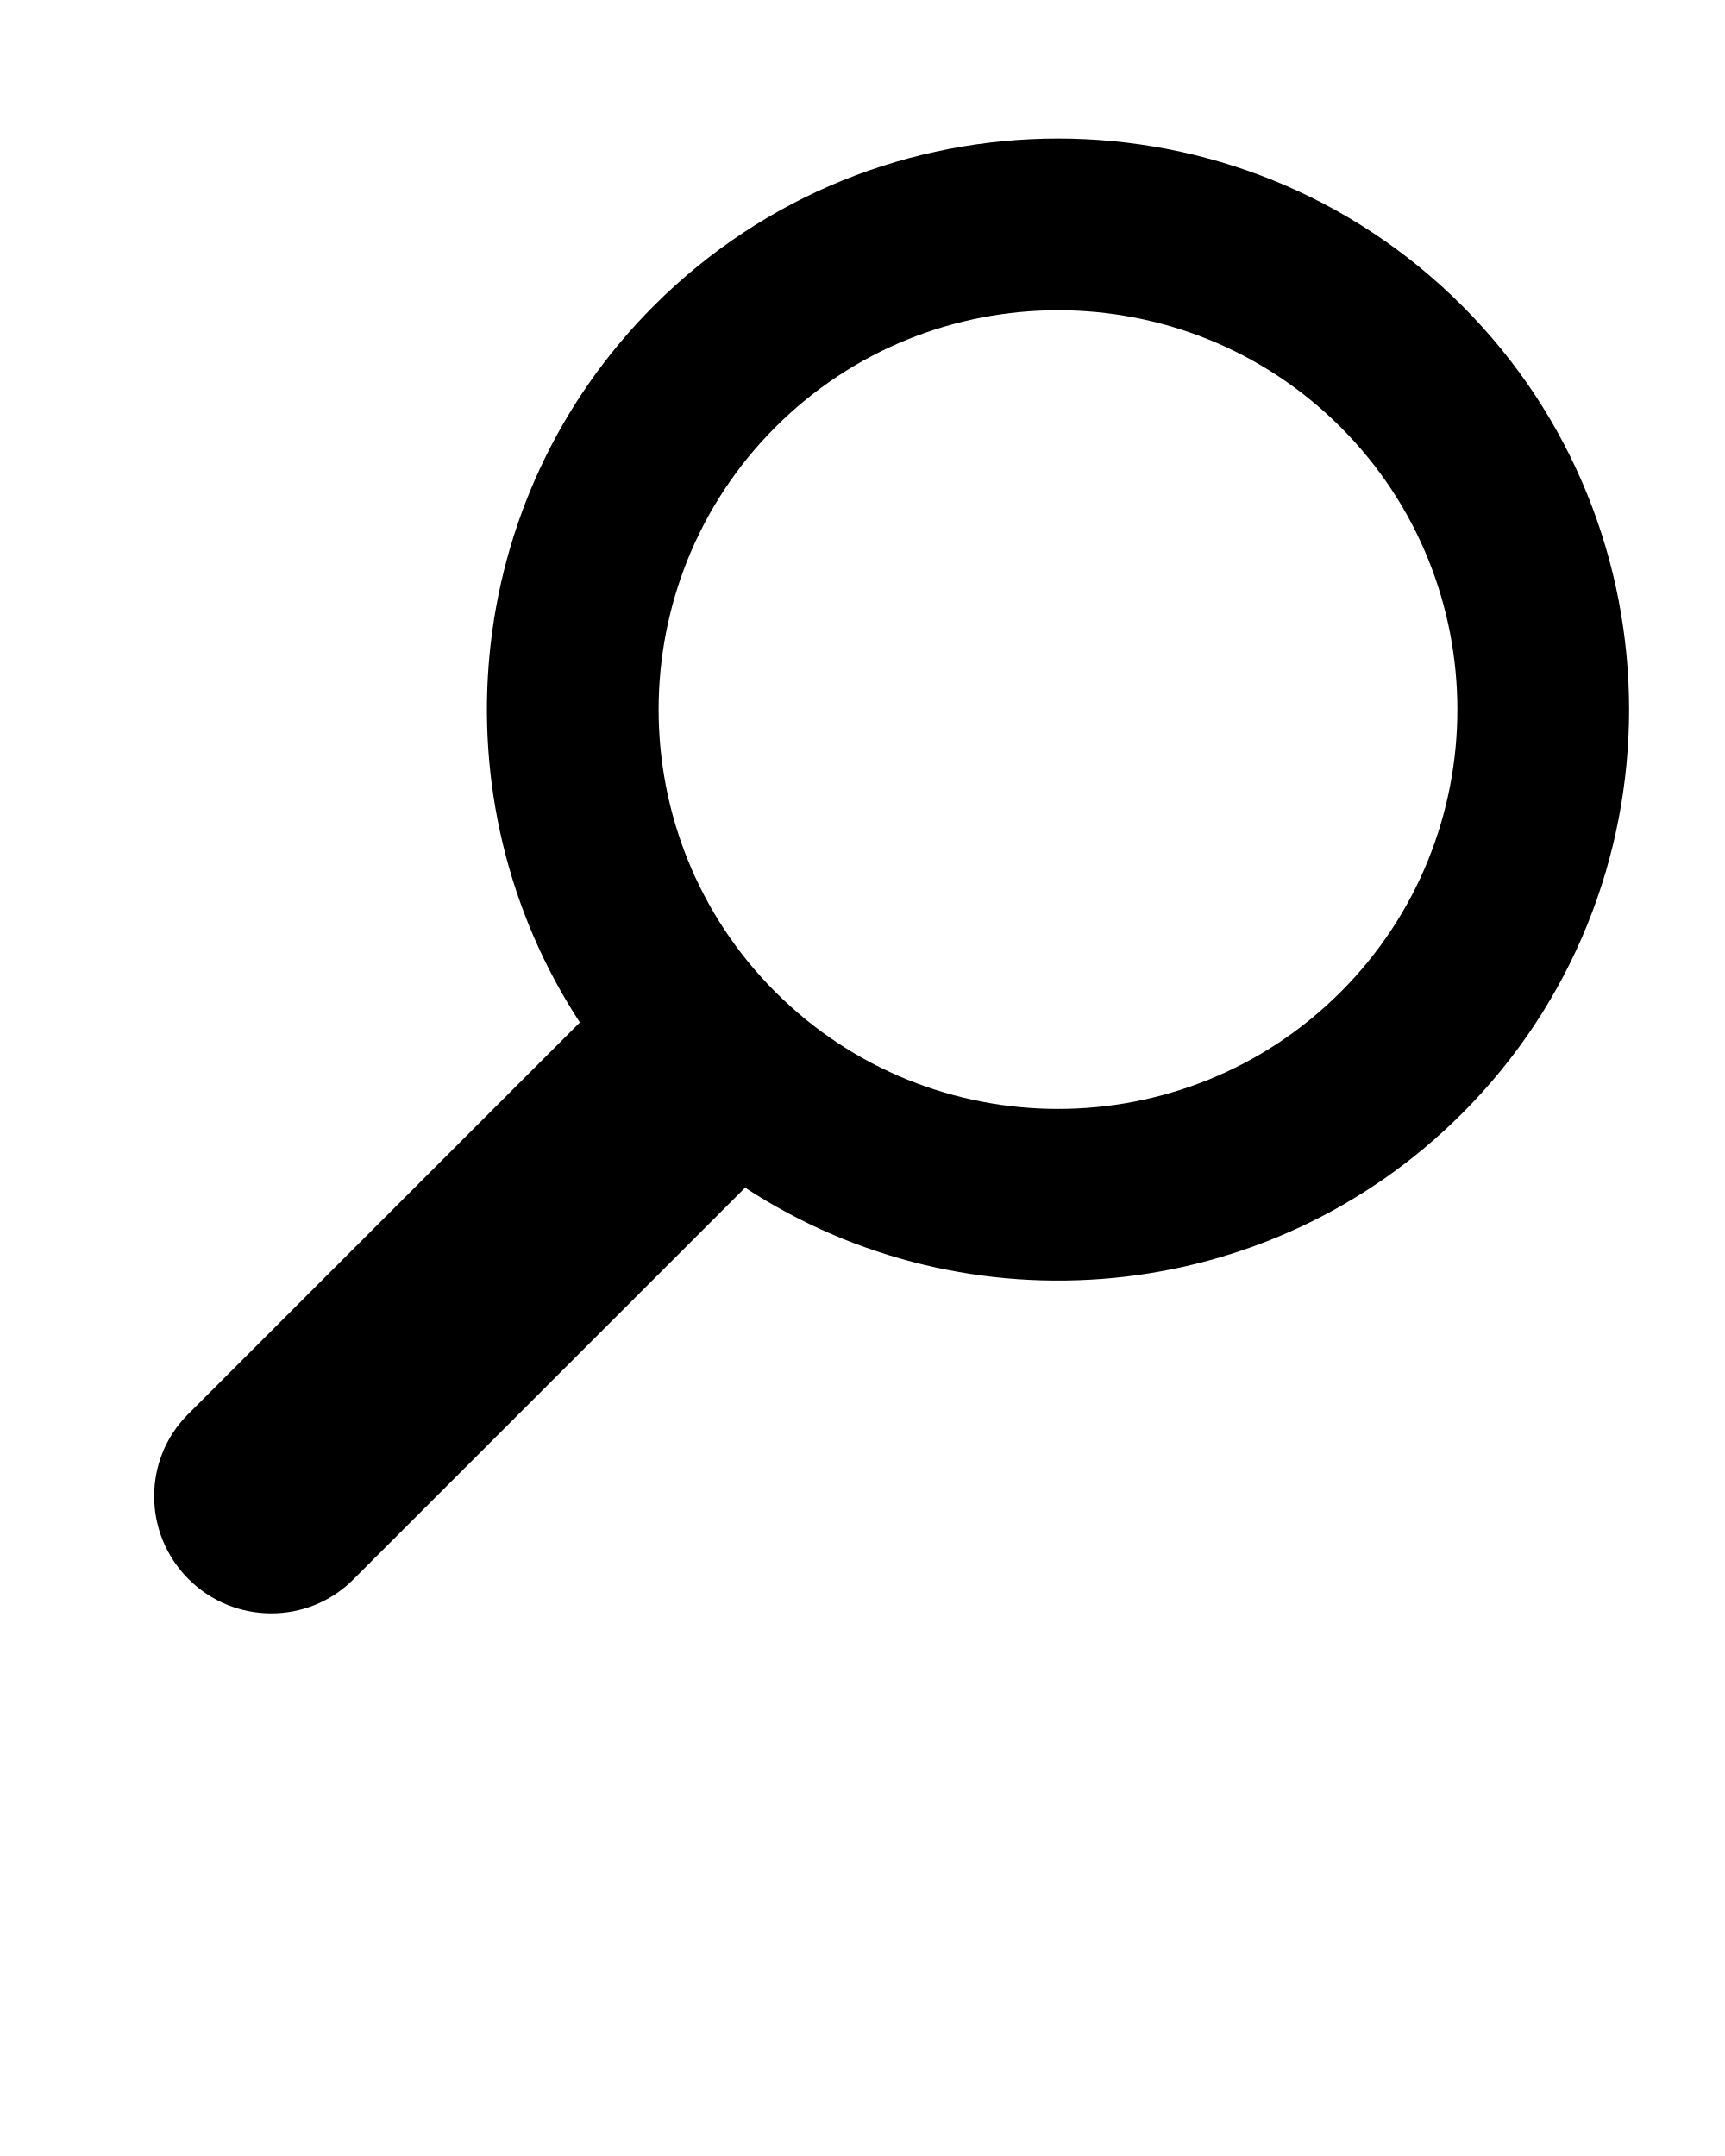
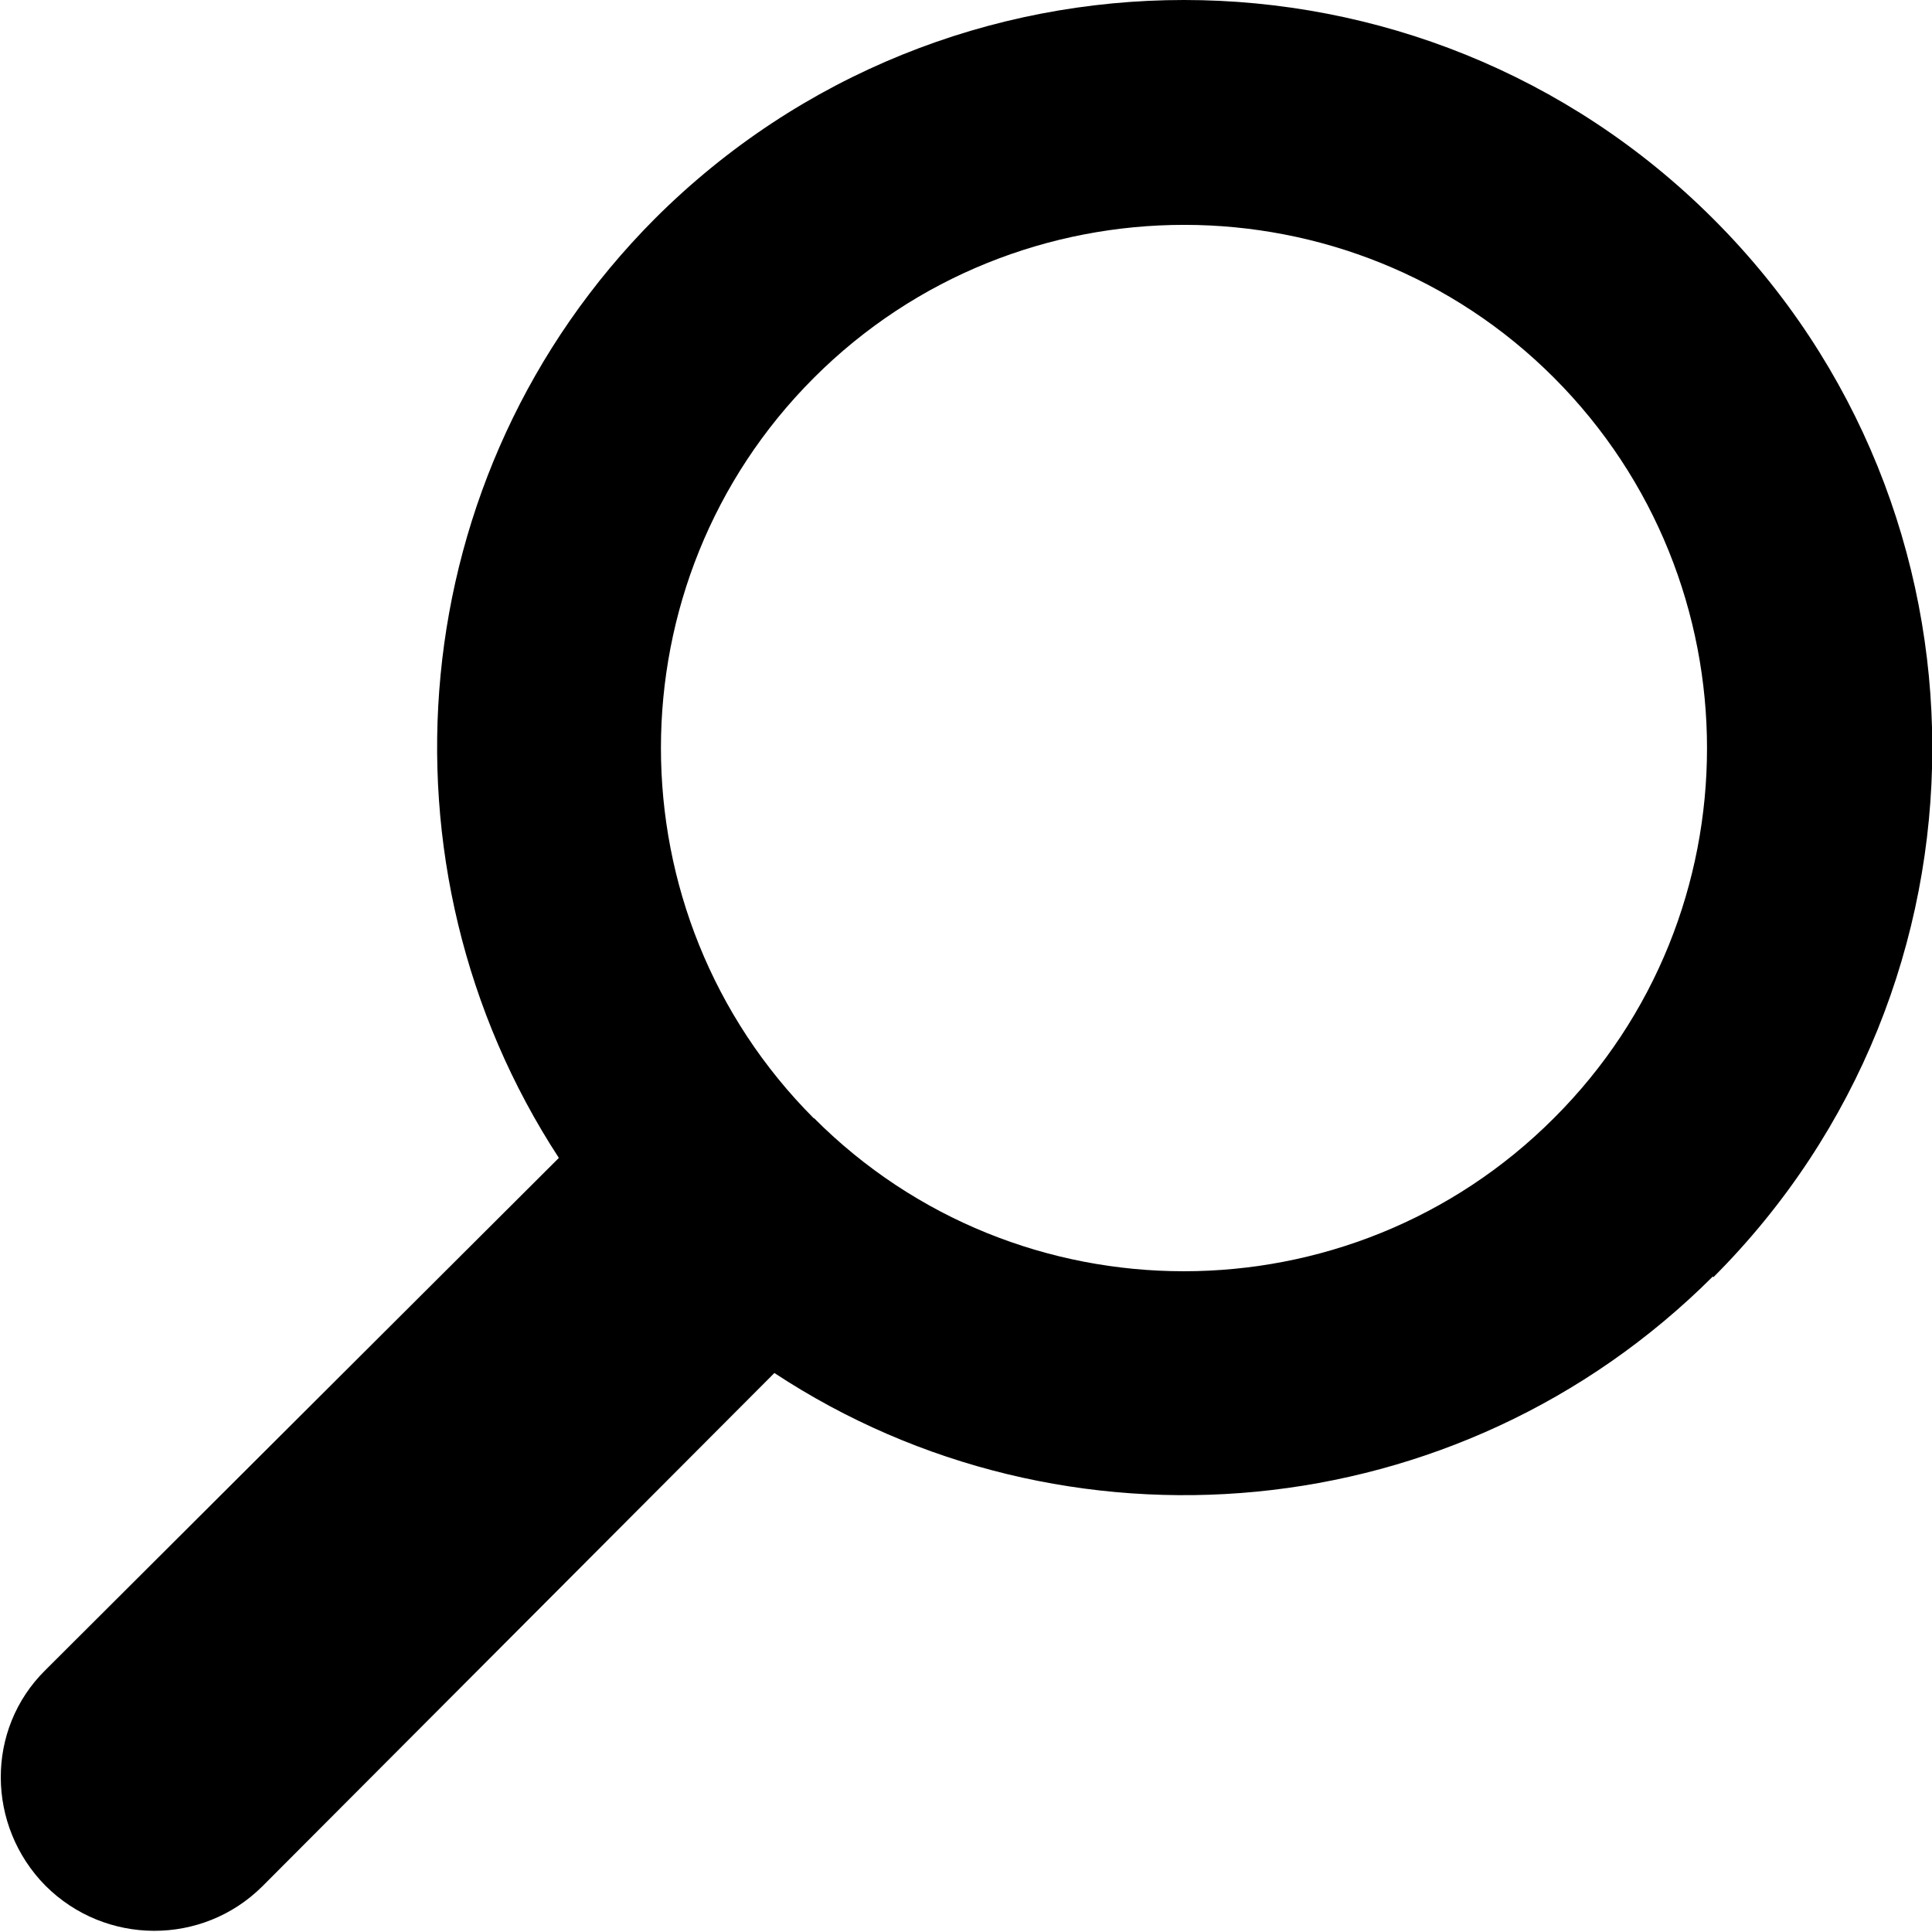
- <svg xmlns="http://www.w3.org/2000/svg" class="search-icon-svg" version="1.1" x="0px" y="0px" viewBox="0 0 100 125" enable-background="new 0 0 100 100" xml:space="preserve">
-   <g>
-     <path fill="" d="M84.755,64.56c12.914-12.914,12.914-33.927,0-46.841c-12.913-12.915-33.927-12.915-46.842,0     c-11.272,11.273-12.706,28.717-4.297,41.559l-22.72,22.72c-2.625,2.626-2.611,6.909,0.03,9.551s6.926,2.654,9.55,0.03     l22.72-22.72C56.038,77.266,73.481,75.834,84.755,64.56z M44.955,57.52c-9.032-9.032-9.032-23.727,0-32.76     c9.031-9.031,23.727-9.031,32.758,0c9.031,9.033,9.031,23.728,0,32.76C68.682,66.55,53.986,66.55,44.955,57.52z" />
-   </g>
+ <svg xmlns="http://www.w3.org/2000/svg" width="45" height="45" viewBox="465.063 205.02 45 45" aria-labelledby="search-title" role="img">
+   <path d="M504.97 234.77c6.8-6.8 6.8-17.86 0-24.65-6.8-6.8-17.86-6.8-24.66 0-5.9 5.93-6.65 15.1-2.23 21.87l-11.96 11.93c-1.4 1.38-1.37 3.63 0 5.02 1.4 1.4 3.66 1.4 5.05.02L483.1 237c6.74 4.44 15.92 3.68 21.86-2.25zm-20.95-3.7c-4.75-4.76-4.75-12.5 0-17.25s12.5-4.75 17.24 0c4.75 4.76 4.75 12.5 0 17.24-4.75 4.76-12.5 4.76-17.24 0z" />
</svg>
